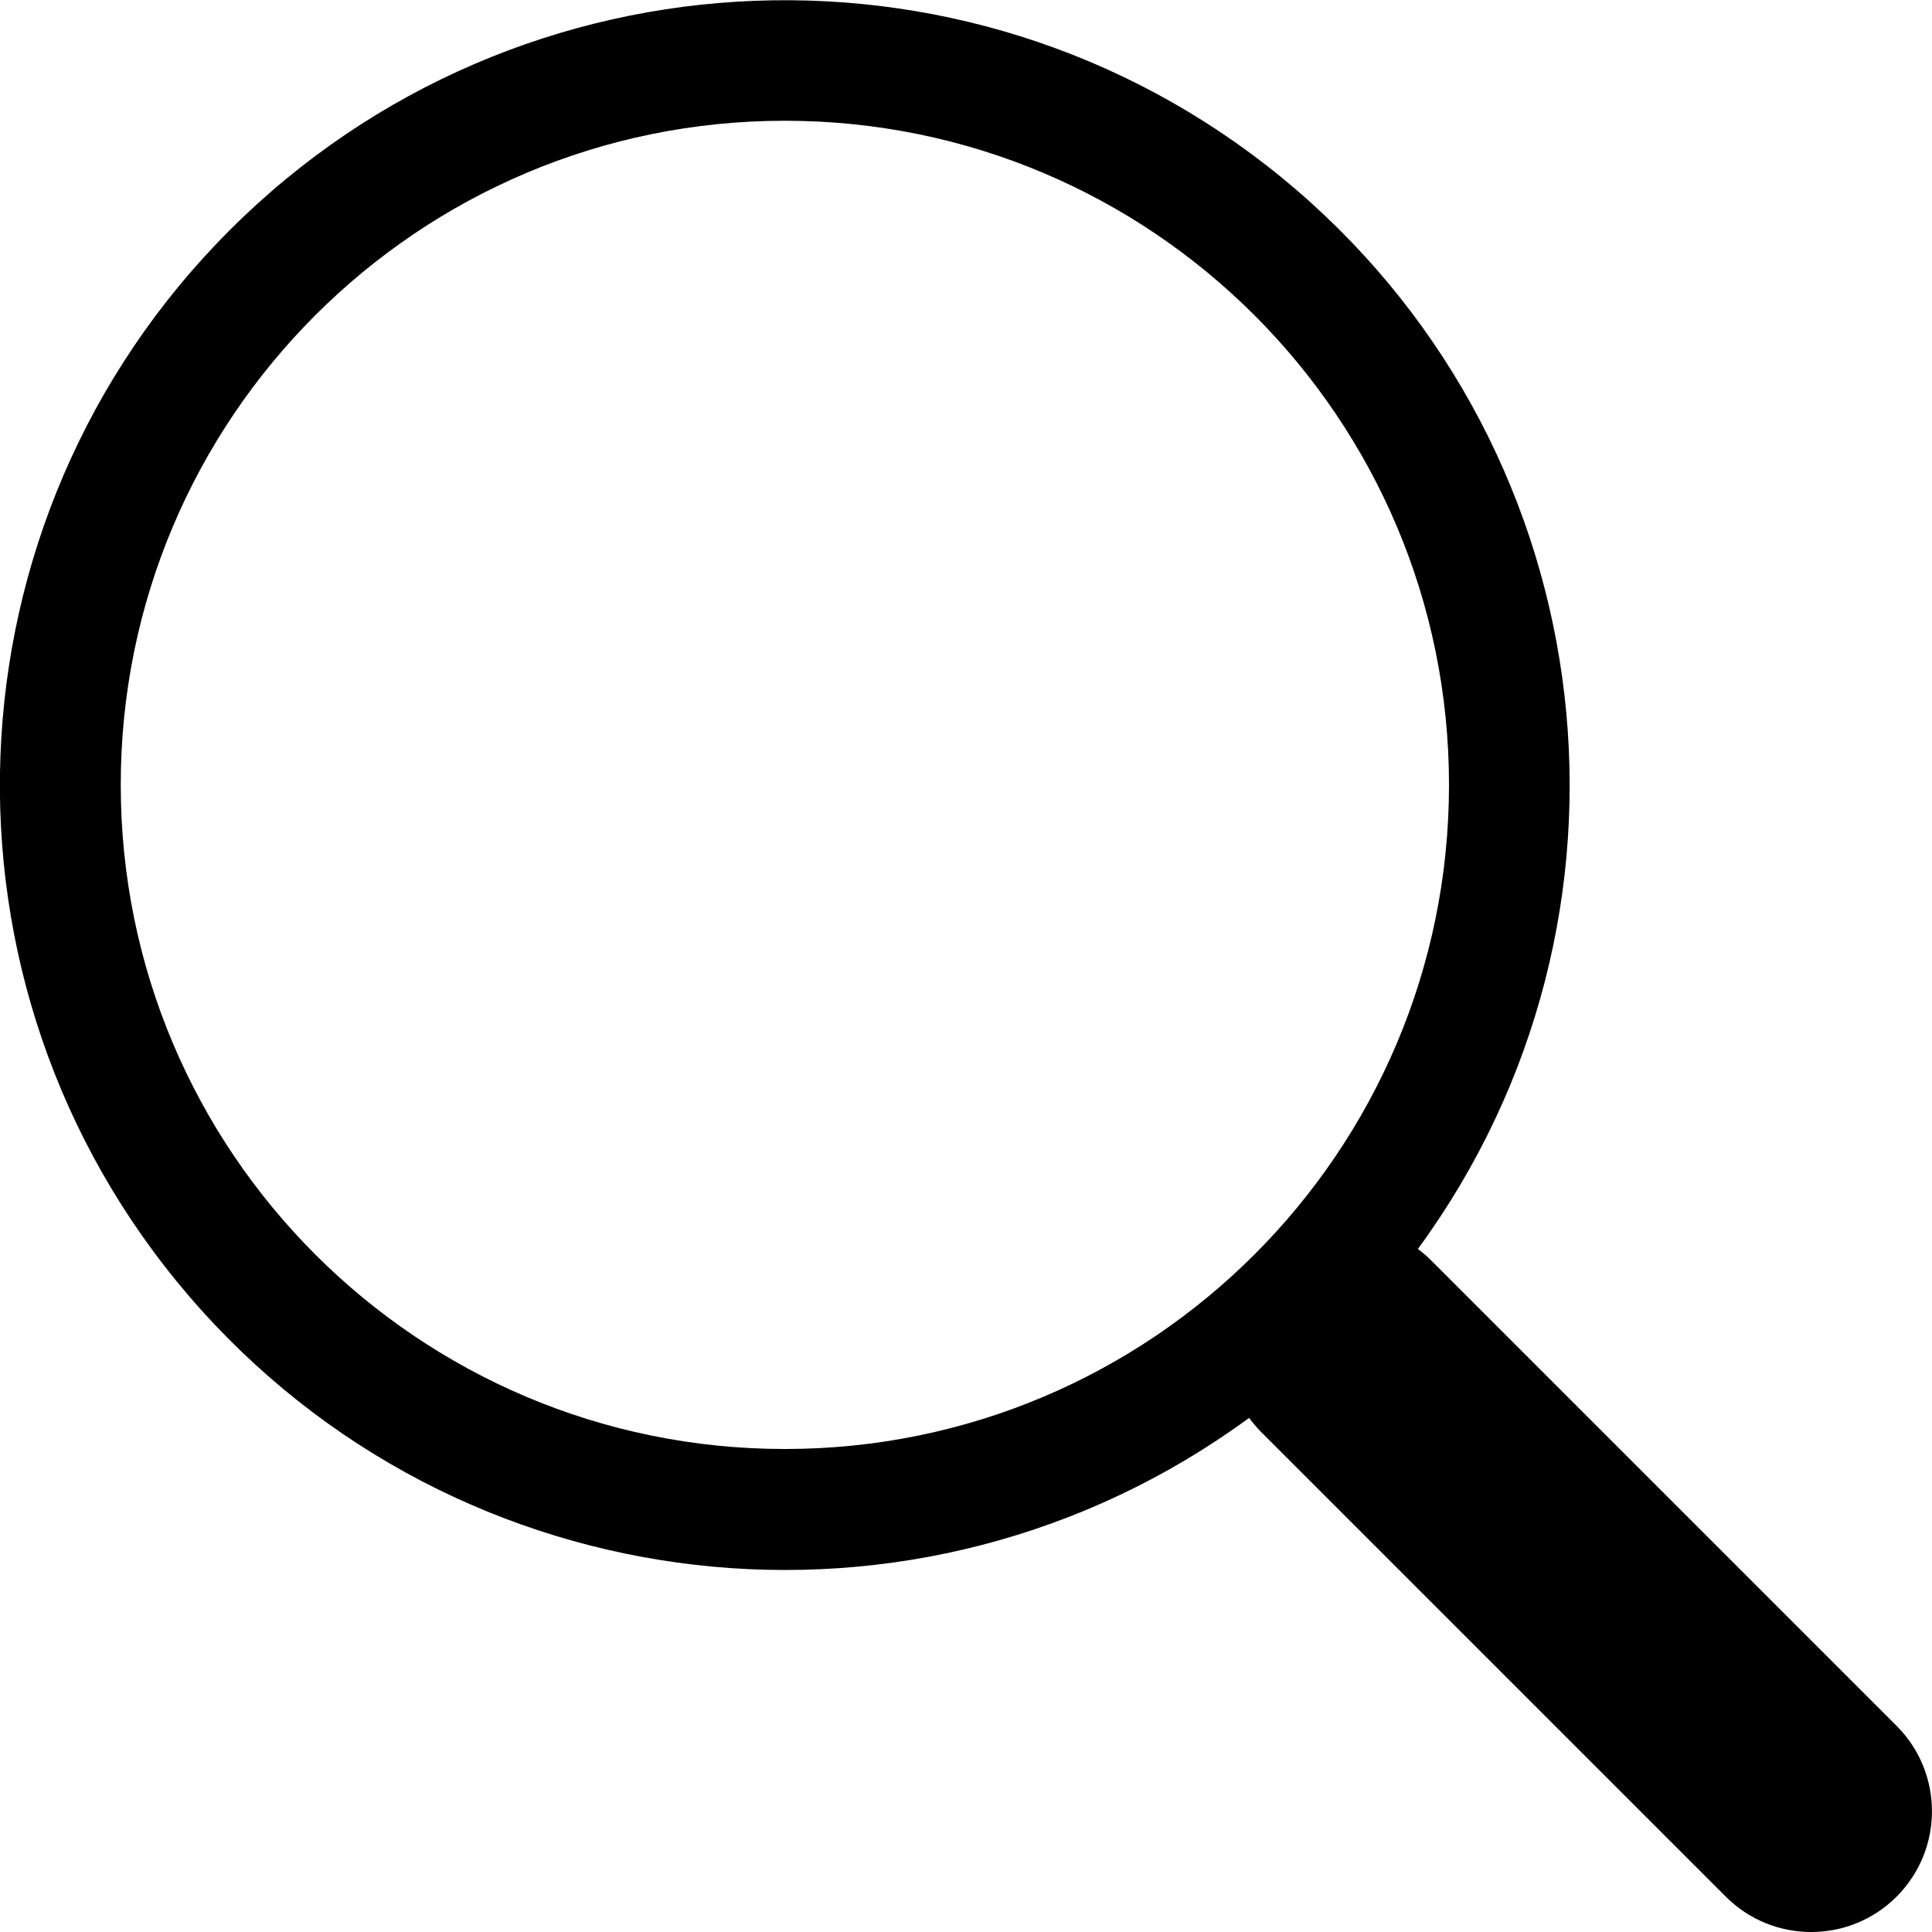
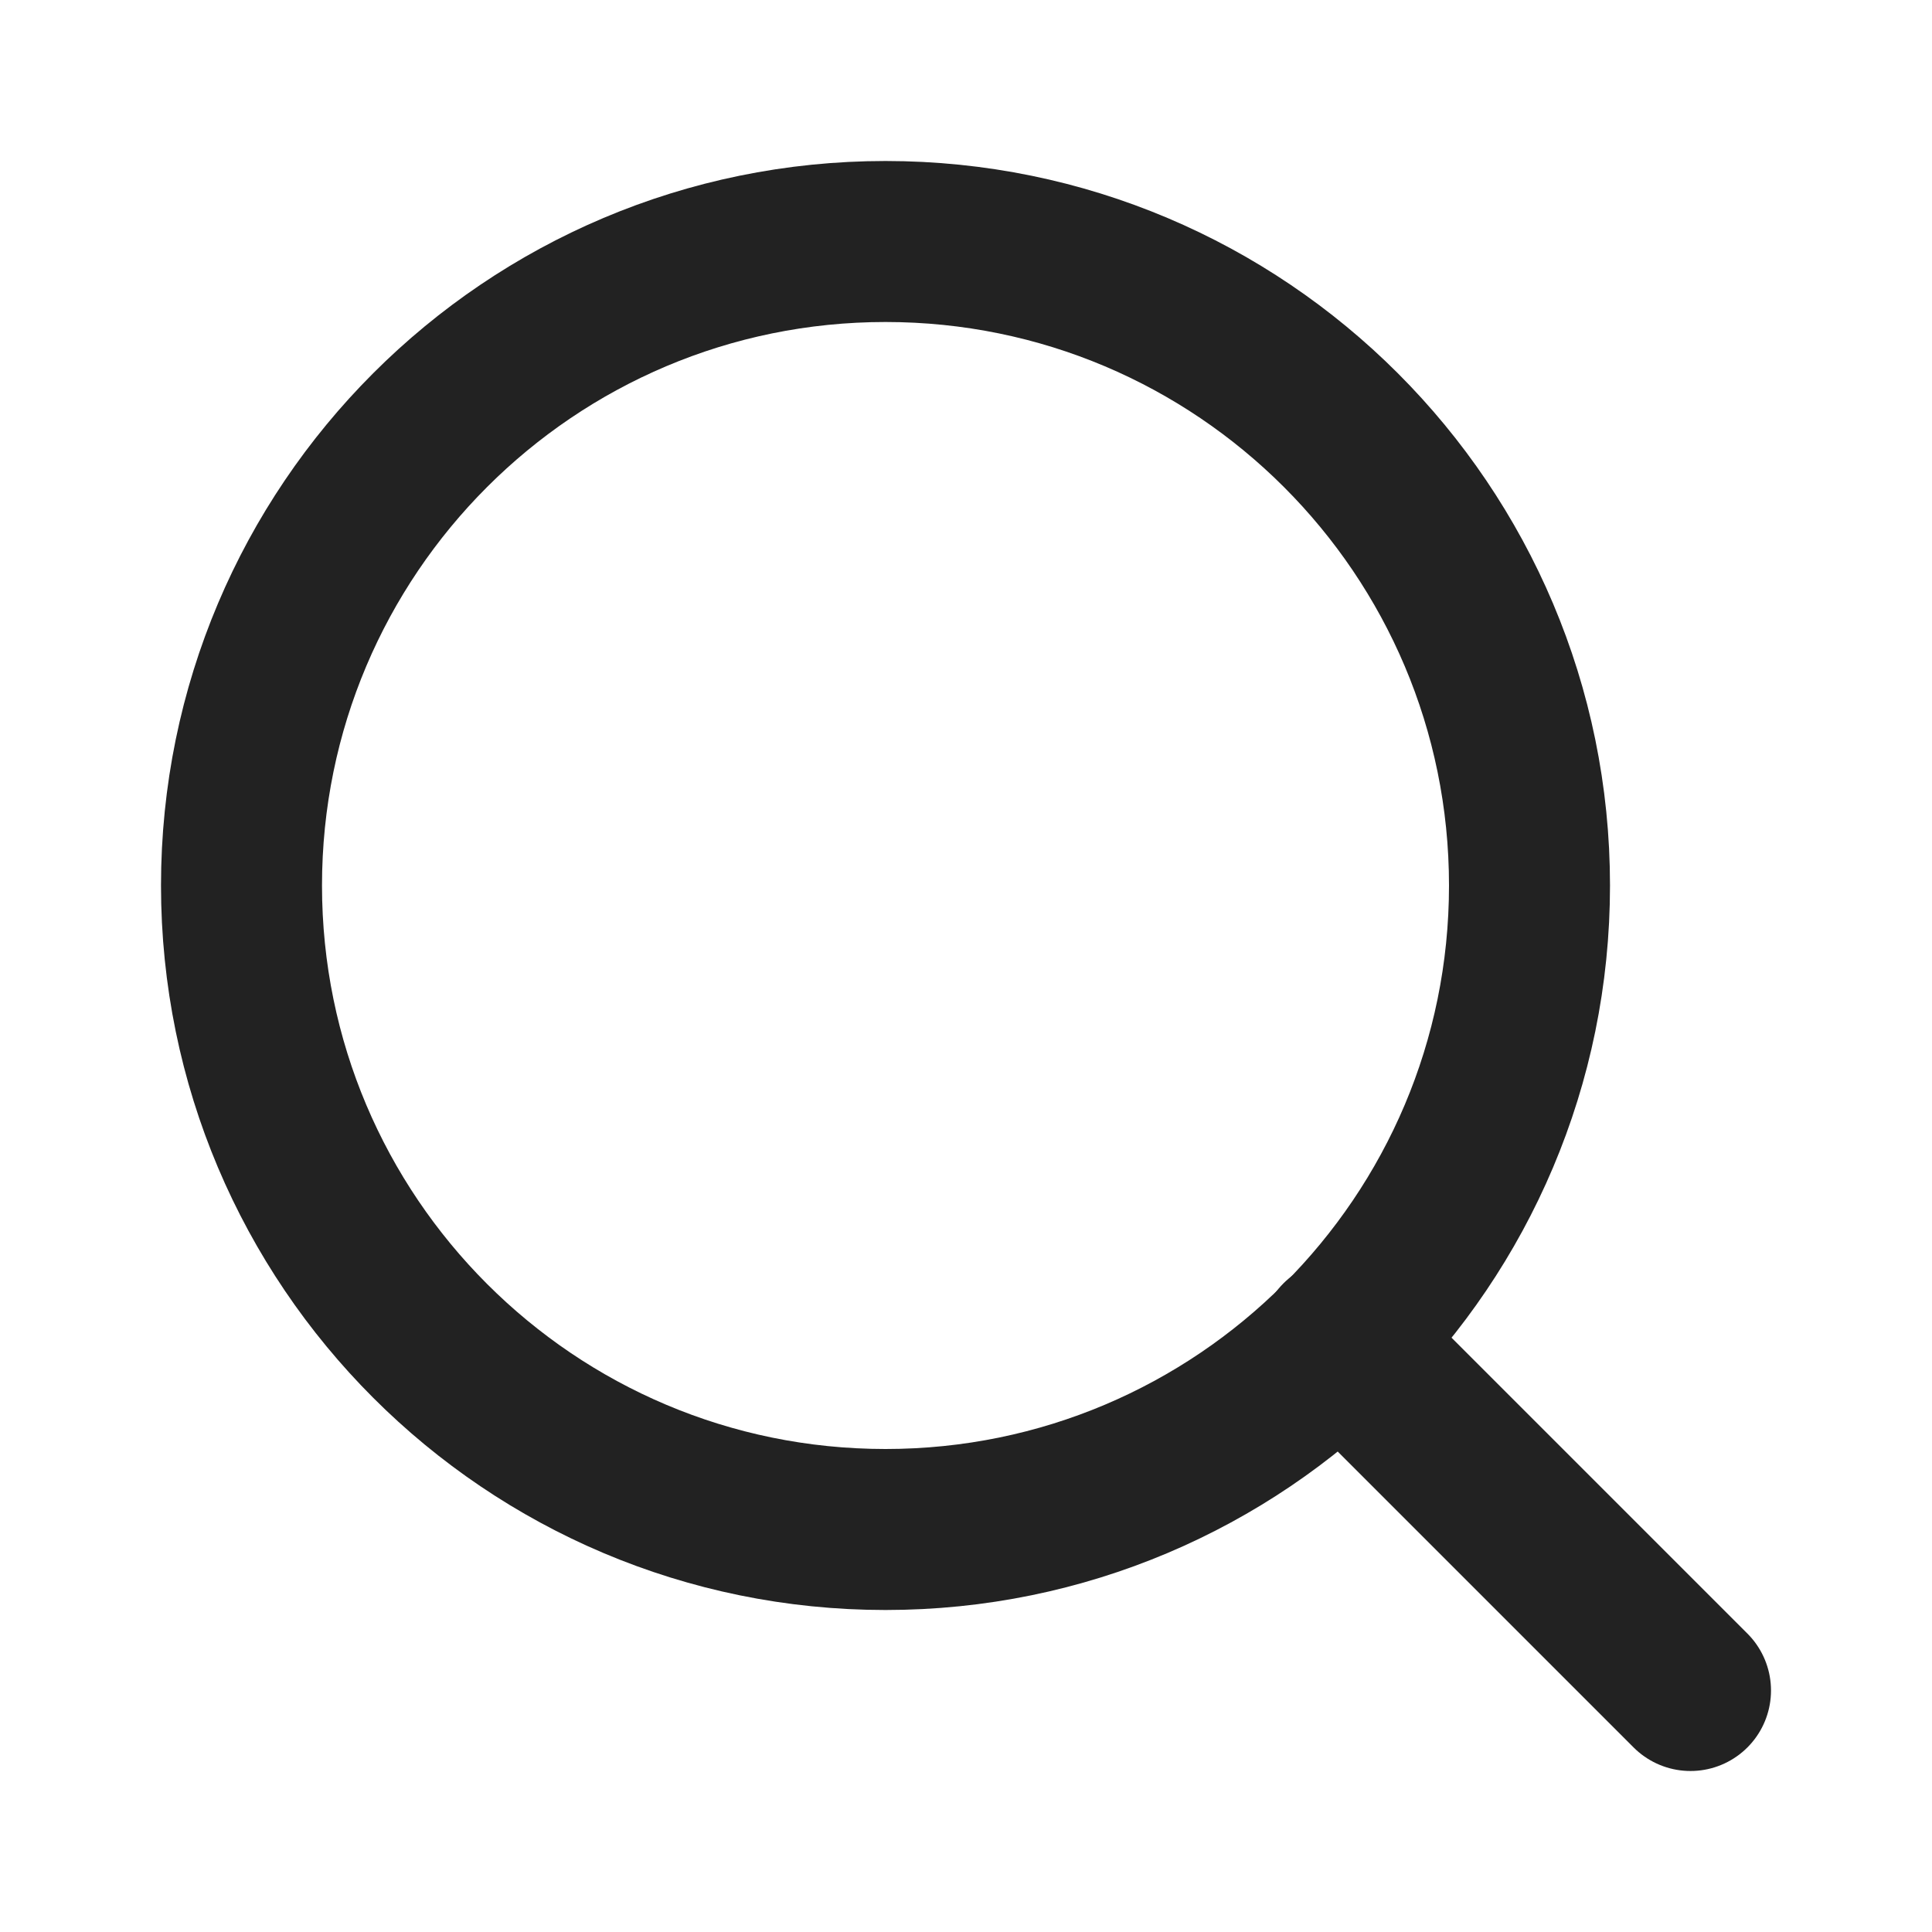
- <svg xmlns="http://www.w3.org/2000/svg" width="16" height="16" fill="currentColor" class="bi bi-search" viewBox="0 0 16 16">
-   <path d="M11.742 10.344a6.5 6.5 0 1 0-1.397 1.398h-.001c.03.04.062.078.098.115l3.85 3.85a1 1 0 0 0 1.415-1.414l-3.85-3.85a1.007 1.007 0 0 0-.115-.1zM12 6.5a5.5 5.5 0 1 1-11 0 5.5 5.5 0 0 1 11 0z" />
+ <svg xmlns="http://www.w3.org/2000/svg" width="24" height="24" viewBox="0 0 24 24" fill="none">
+   <path d="M11 19C15.418 19 19 15.418 19 11C19 6.582 15.418 3 11 3C6.582 3 3 6.582 3 11C3 15.418 6.582 19 11 19Z" stroke="#222222" stroke-width="2" stroke-linecap="round" stroke-linejoin="round" />
+   <path d="M21 21L16.65 16.65" stroke="#222222" stroke-width="2" stroke-linecap="round" stroke-linejoin="round" />
</svg>
